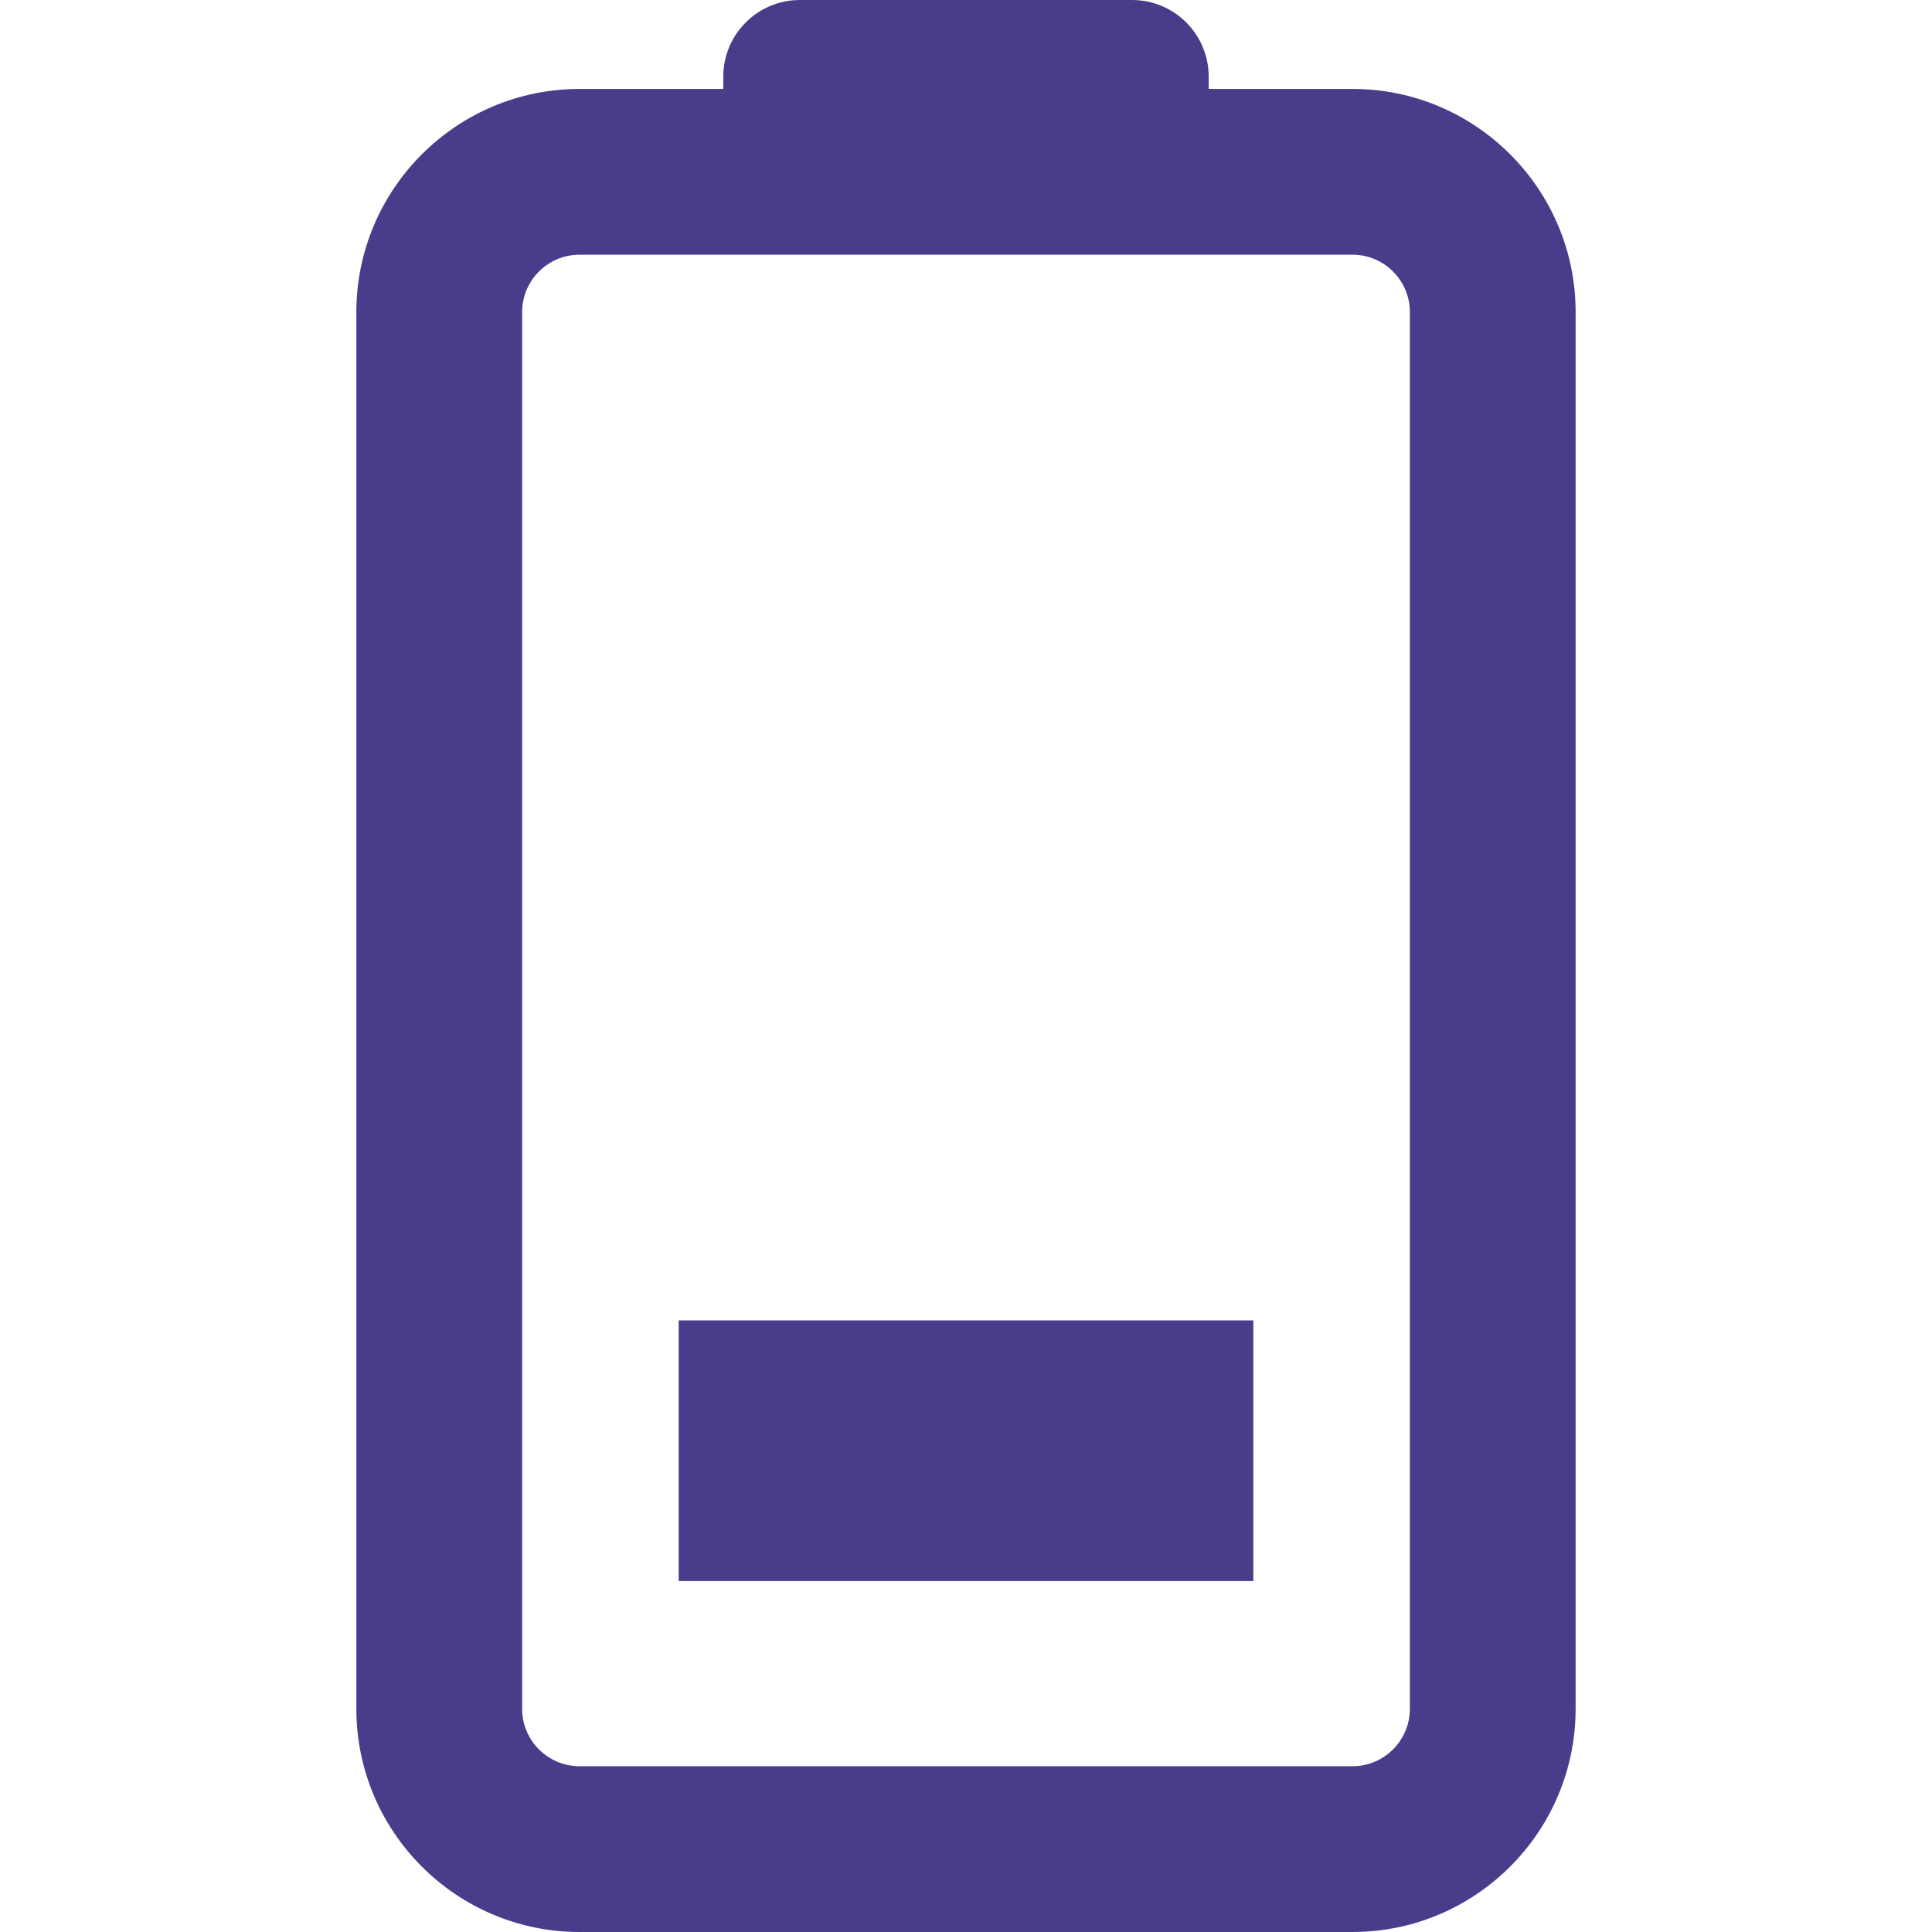
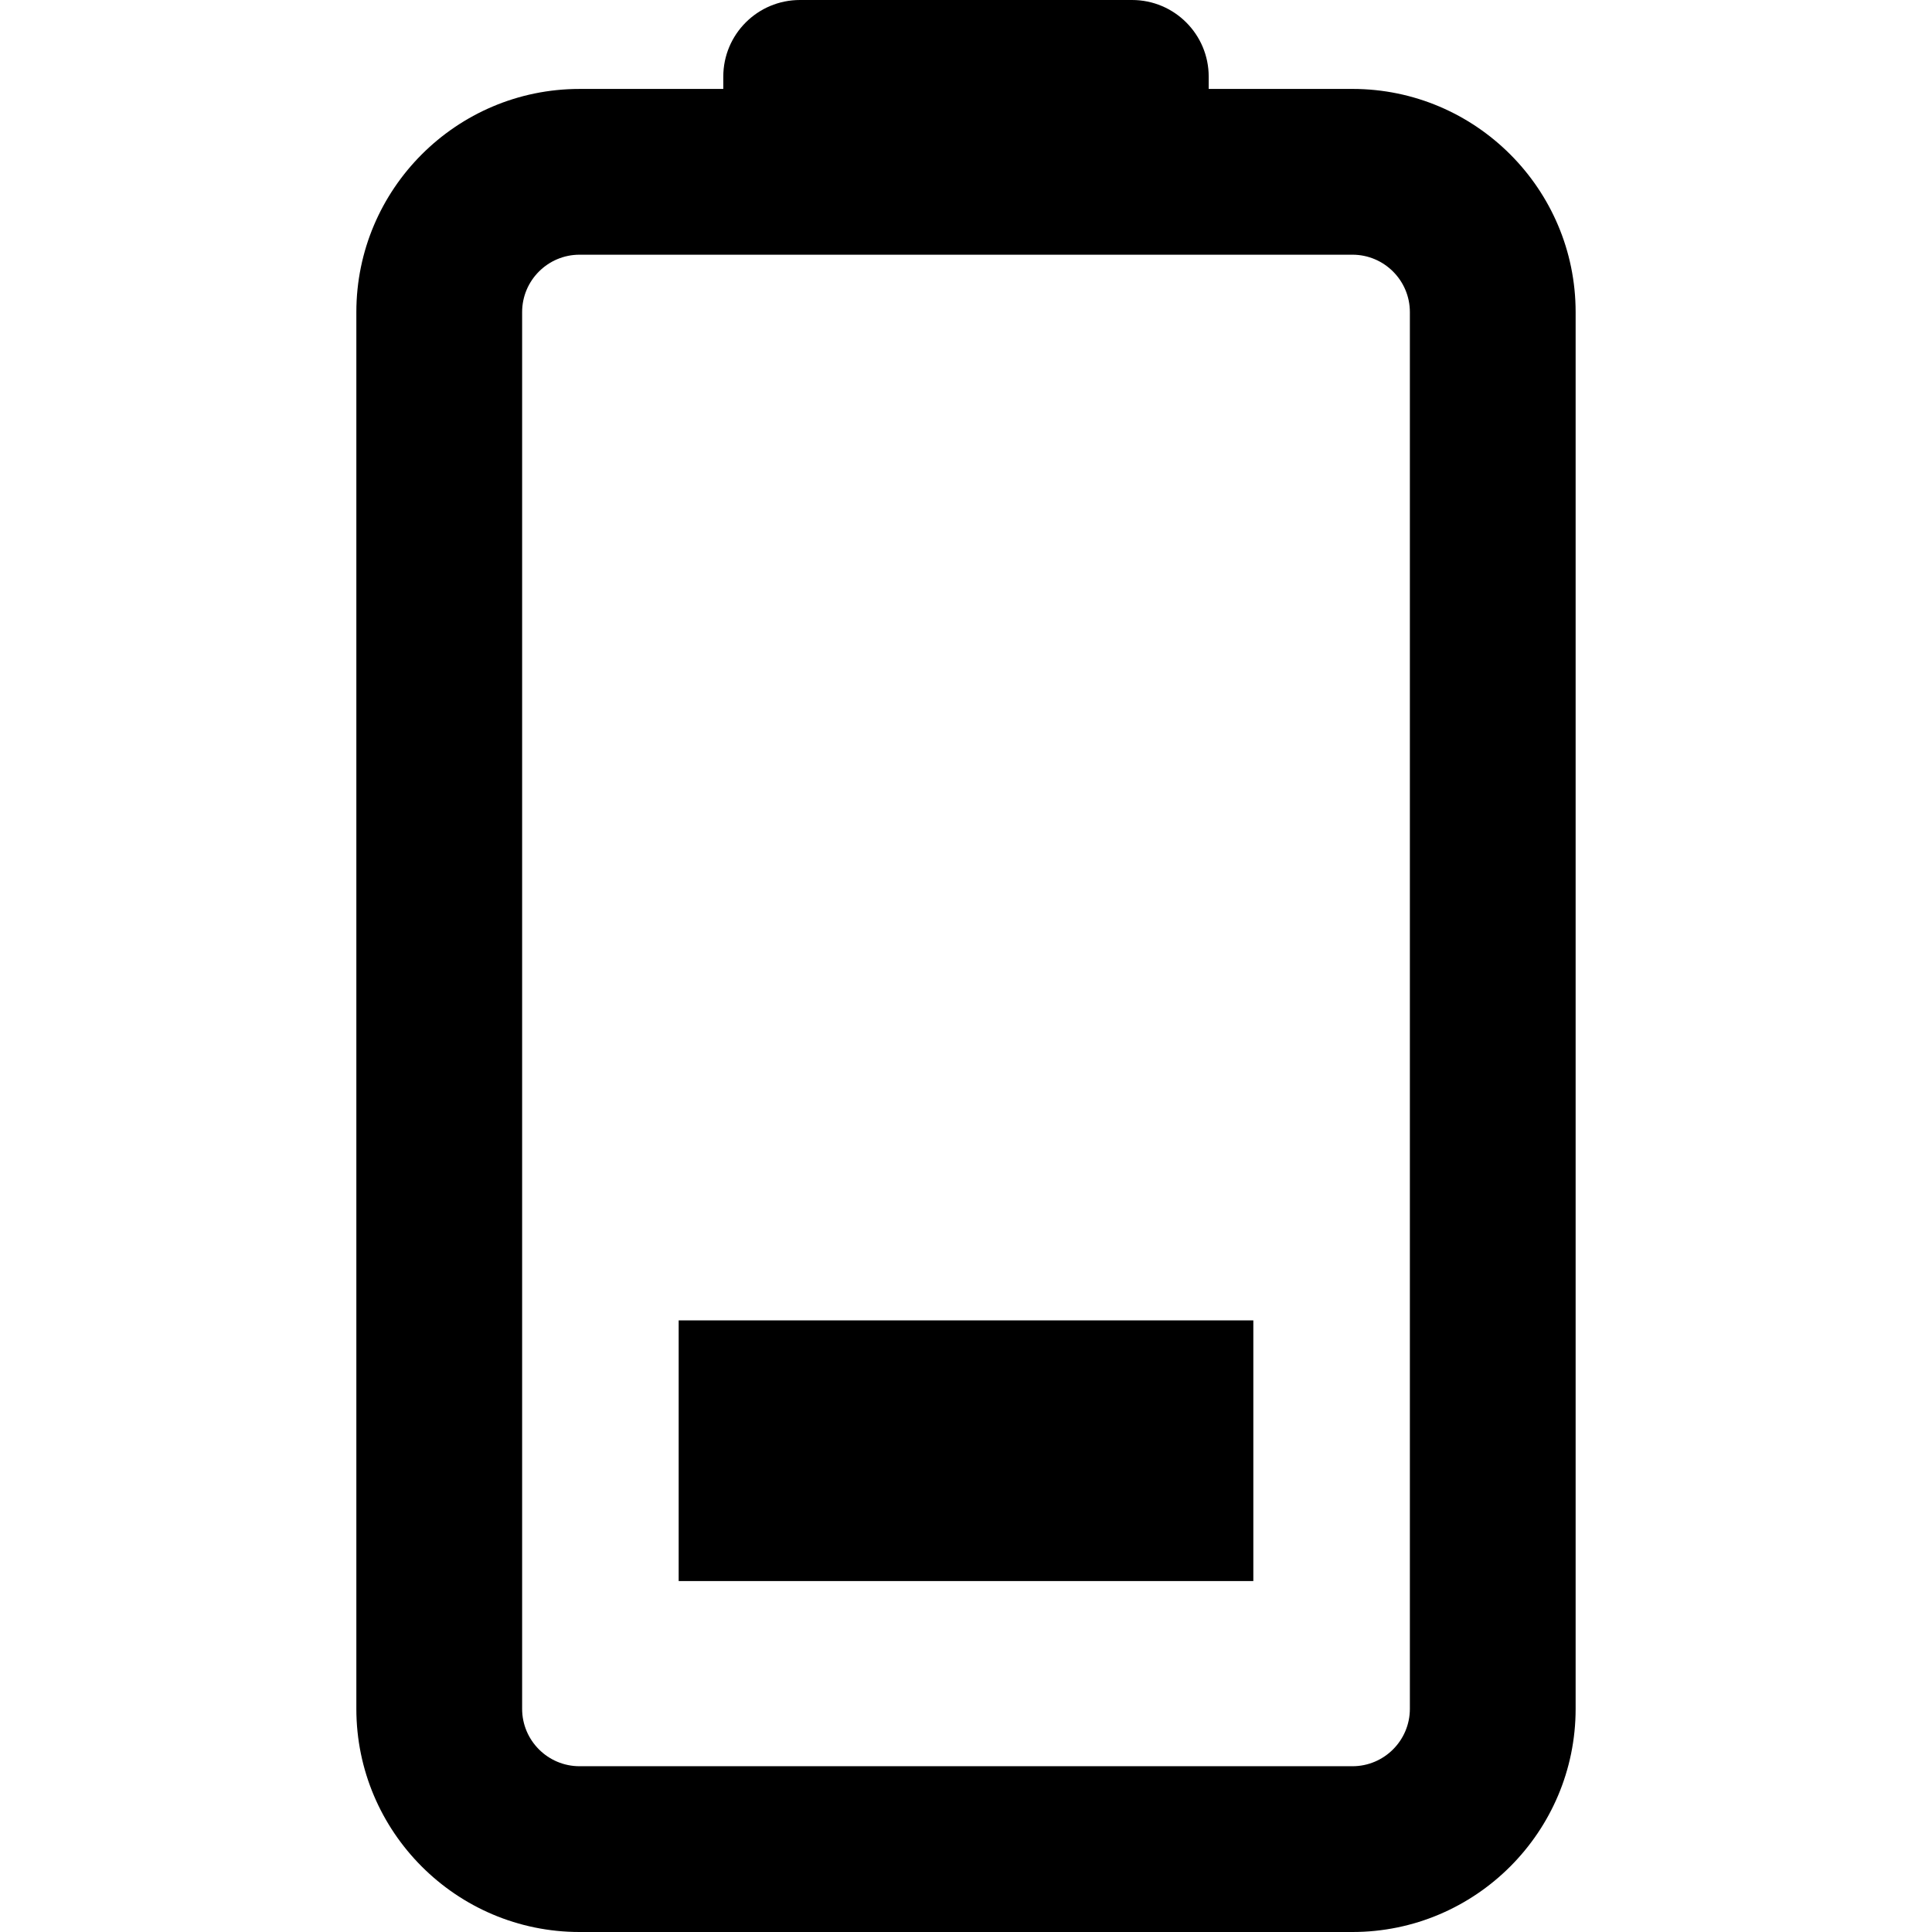
- <svg xmlns="http://www.w3.org/2000/svg" version="1.1" id="Capa_1" x="0px" y="0px" viewBox="0 0 174.826 174.826" fill="#483d8b" style="enable-background:new 0 0 174.826 174.826;" xml:space="preserve">
+ <svg xmlns="http://www.w3.org/2000/svg" version="1.1" id="Capa_1" x="0px" y="0px" viewBox="0 0 174.826 174.826" fill="#000" style="enable-background:new 0 0 174.826 174.826;" xml:space="preserve">
  <g>
    <path d="M122.385,8.047h-13.01V6.936c0-3.831-3.105-6.936-6.936-6.936H72.386   c-3.831,0-6.936,3.105-6.936,6.936v1.112h-13.01c-11.135,0-20.194,9.06-20.194,20.194v126.39c0,11.135,9.06,20.194,20.194,20.194   h69.944c11.135,0,20.194-9.06,20.194-20.194V28.242C142.579,17.107,133.52,8.047,122.385,8.047z M127.579,154.631   c0,2.864-2.33,5.194-5.194,5.194H52.441c-2.864,0-5.194-2.33-5.194-5.194V28.242c0-2.864,2.33-5.194,5.194-5.194h69.944   c2.864,0,5.194,2.33,5.194,5.194V154.631z" />
    <rect x="61.413" y="119.481" width="52" height="23.588" />
  </g>
</svg>
